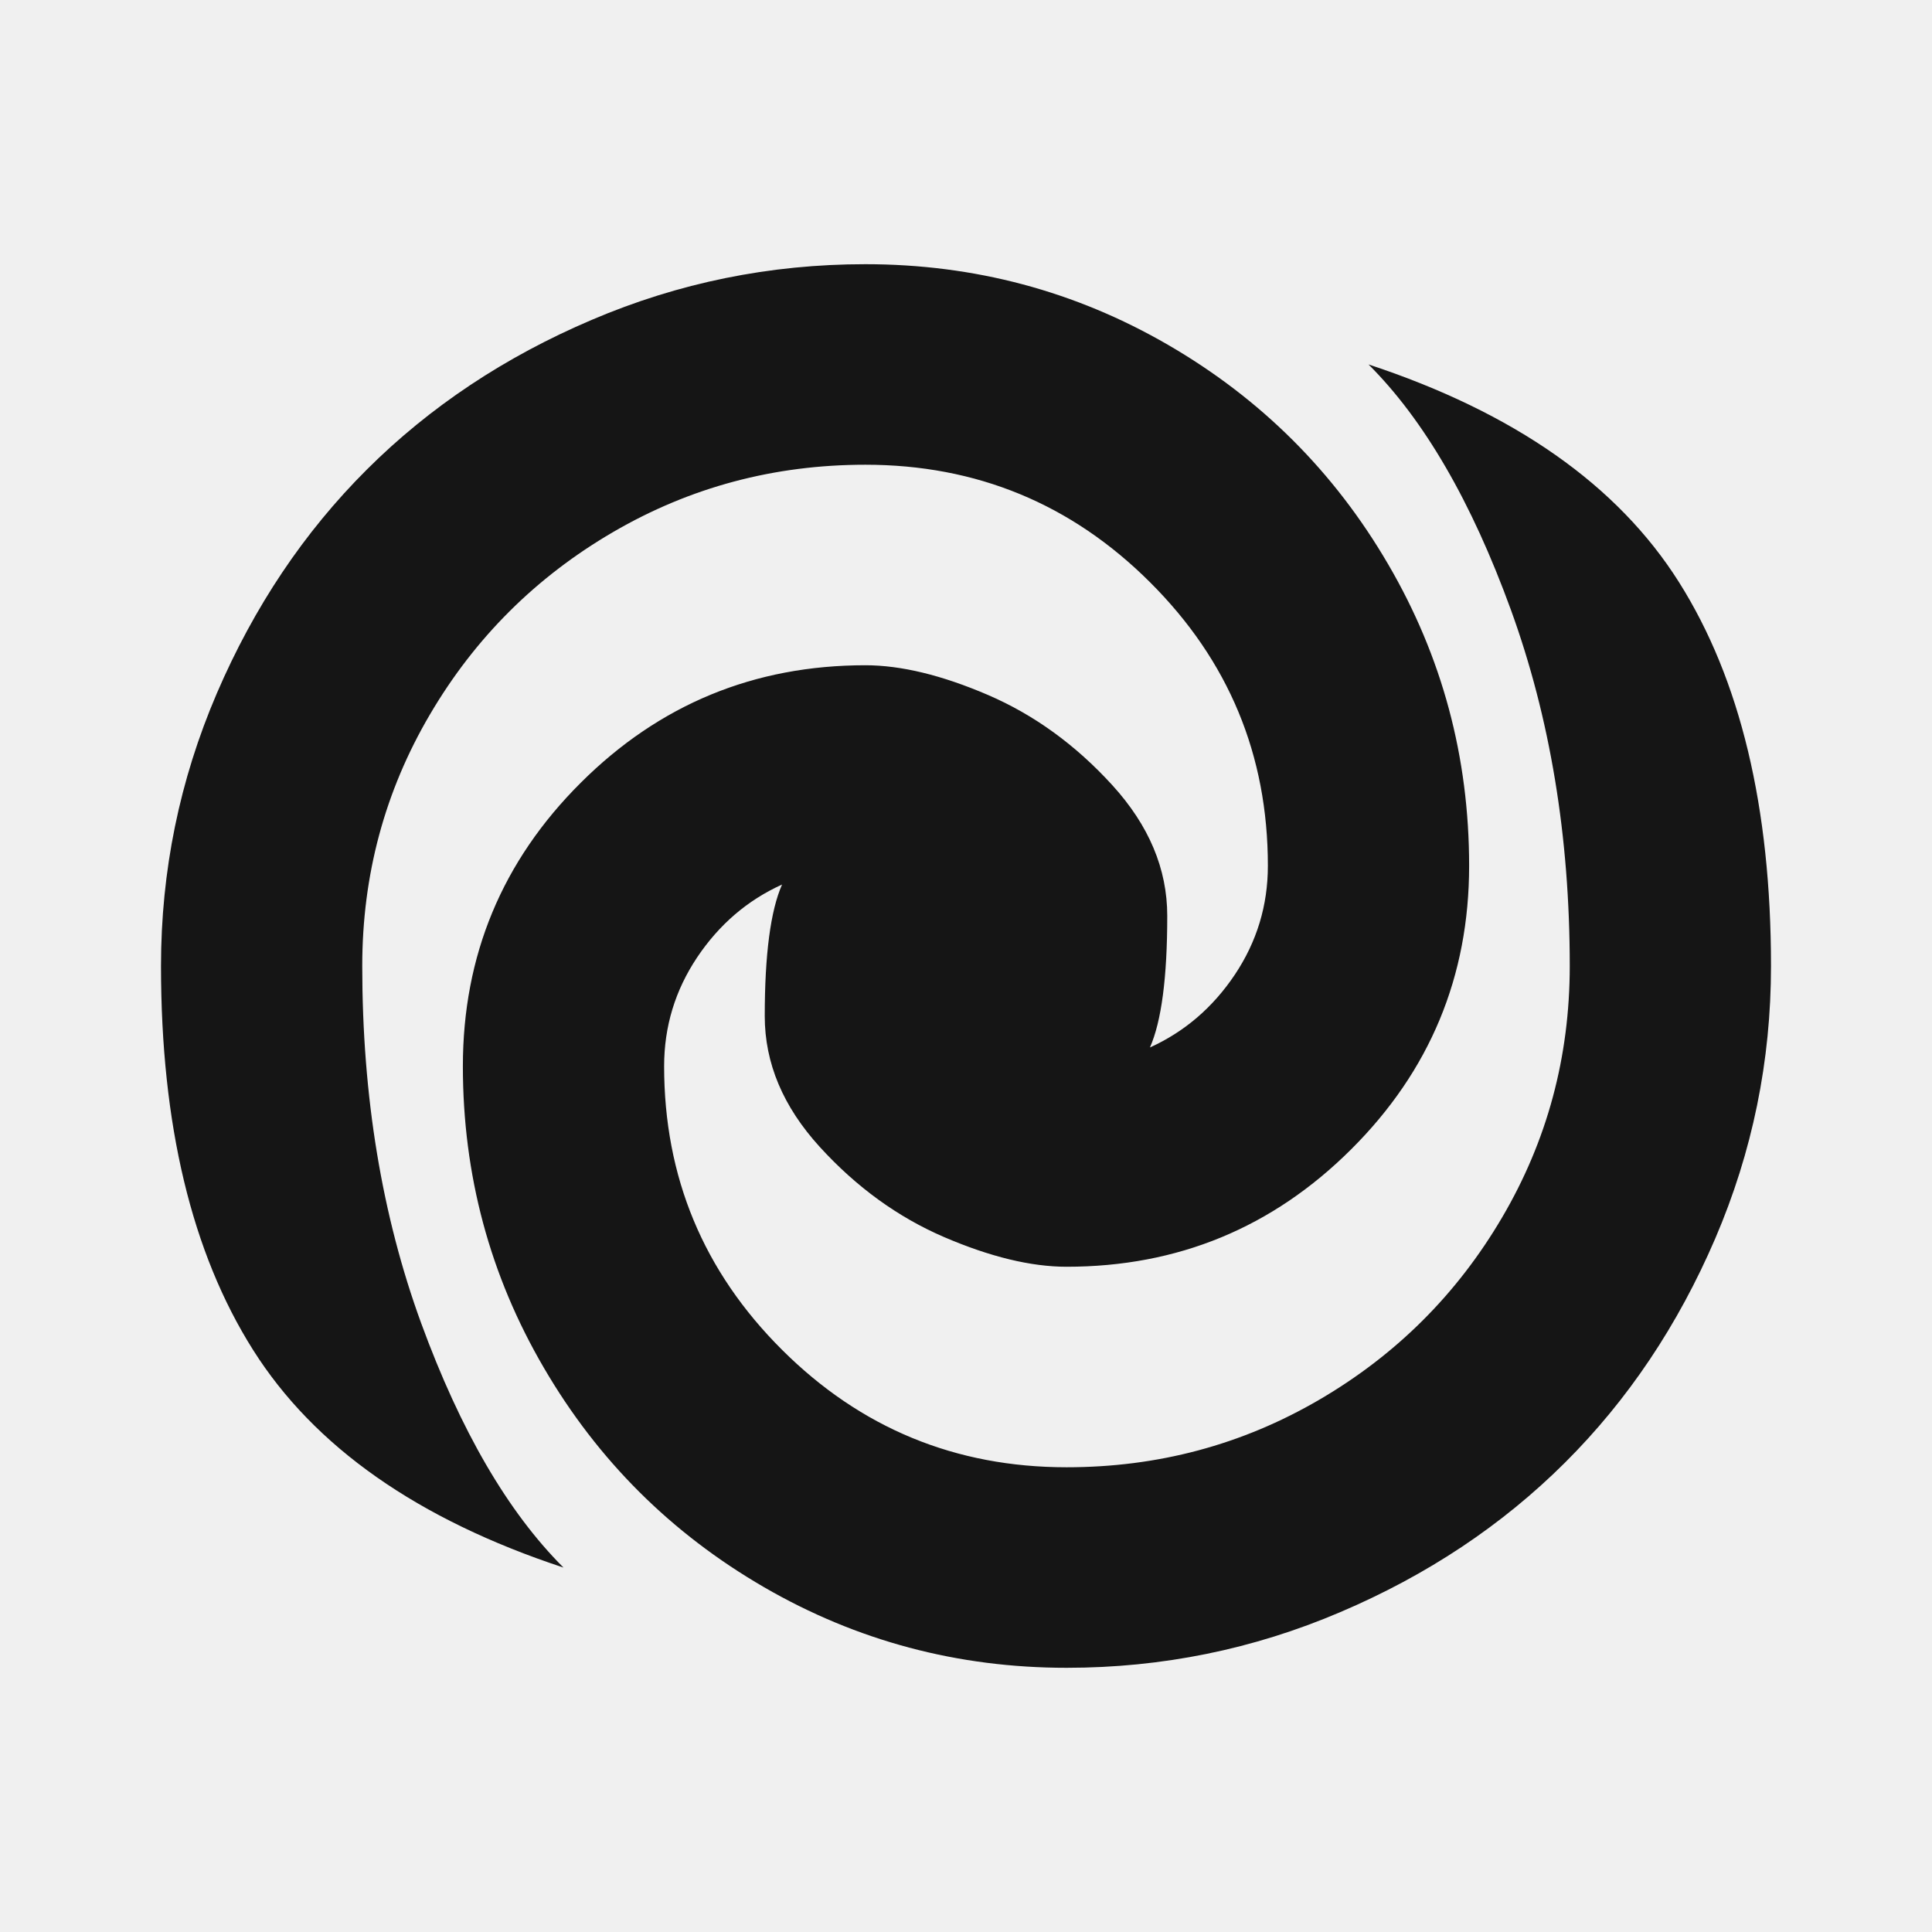
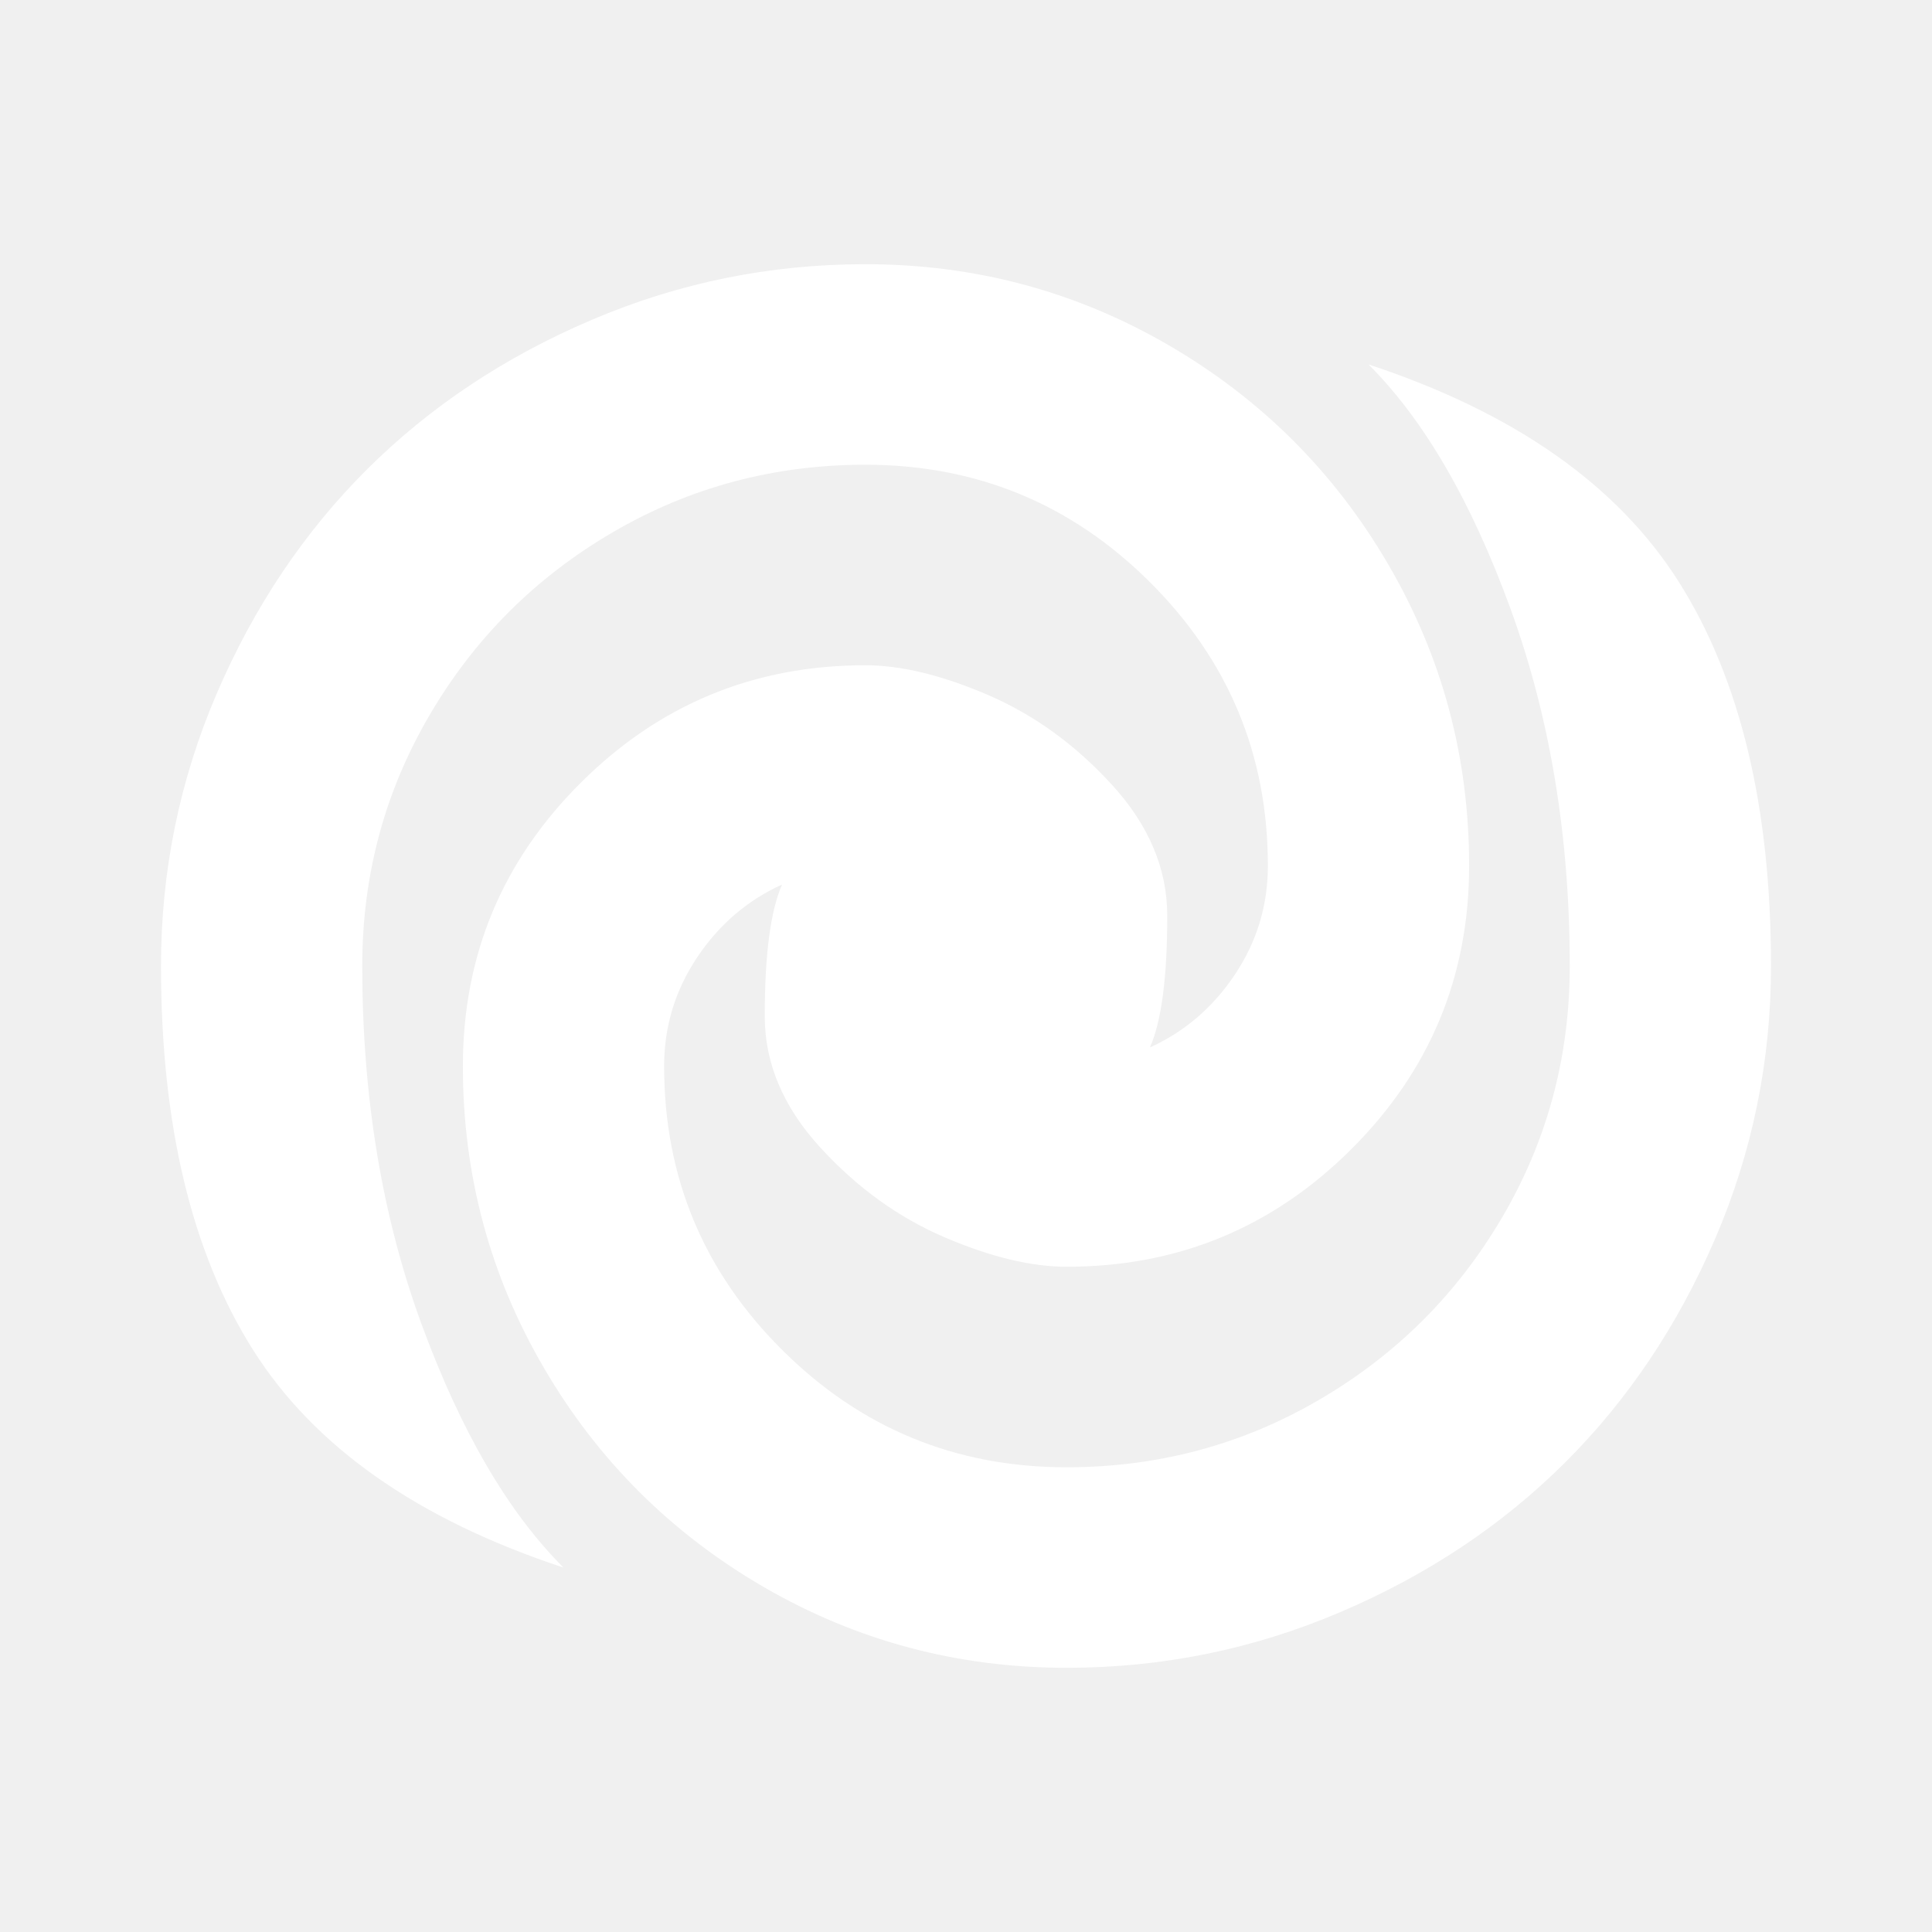
<svg xmlns="http://www.w3.org/2000/svg" width="24" height="24" viewBox="0 0 24 24" fill="none">
-   <path d="M13.25 20.718C11.896 20.718 10.643 20.384 9.49 19.716C8.338 19.048 7.426 18.14 6.756 16.991C6.085 15.843 5.75 14.595 5.75 13.245C5.75 11.87 6.238 10.696 7.215 9.723C8.191 8.75 9.37 8.264 10.75 8.264C11.193 8.264 11.7 8.387 12.273 8.633C12.846 8.88 13.361 9.253 13.816 9.752C14.272 10.252 14.5 10.793 14.5 11.377C14.5 12.143 14.428 12.688 14.285 13.012C14.715 12.817 15.066 12.516 15.34 12.107C15.613 11.698 15.75 11.248 15.75 10.755C15.75 9.379 15.262 8.205 14.285 7.232C13.309 6.259 12.13 5.773 10.75 5.773C9.617 5.773 8.572 6.052 7.615 6.61C6.658 7.168 5.9 7.923 5.34 8.877C4.78 9.83 4.5 10.871 4.5 12C4.5 13.622 4.744 15.101 5.232 16.437C5.721 17.773 6.31 18.785 7 19.473C5.19 18.876 3.904 17.974 3.143 16.768C2.381 15.561 2 13.972 2 12C2 10.819 2.231 9.691 2.693 8.614C3.156 7.537 3.777 6.61 4.559 5.831C5.34 5.053 6.271 4.433 7.352 3.973C8.432 3.512 9.565 3.282 10.75 3.282C12.104 3.282 13.357 3.616 14.51 4.284C15.662 4.952 16.574 5.86 17.244 7.009C17.915 8.157 18.25 9.405 18.25 10.755C18.25 12.13 17.762 13.304 16.785 14.277C15.809 15.25 14.63 15.736 13.25 15.736C12.807 15.736 12.3 15.613 11.727 15.367C11.154 15.12 10.639 14.747 10.184 14.248C9.728 13.748 9.5 13.207 9.5 12.623C9.5 11.857 9.572 11.312 9.715 10.988C9.285 11.183 8.934 11.484 8.66 11.893C8.387 12.302 8.25 12.752 8.25 13.245C8.25 14.621 8.738 15.795 9.715 16.768C10.691 17.741 11.87 18.227 13.25 18.227C14.383 18.227 15.428 17.948 16.385 17.39C17.342 16.832 18.1 16.077 18.66 15.123C19.22 14.17 19.5 13.129 19.5 12C19.5 10.391 19.256 8.916 18.768 7.573C18.279 6.23 17.69 5.215 17 4.527C18.81 5.124 20.096 6.026 20.857 7.232C21.619 8.439 22 10.028 22 12C22 13.181 21.769 14.309 21.307 15.386C20.844 16.463 20.223 17.39 19.441 18.169C18.66 18.947 17.729 19.567 16.648 20.027C15.568 20.488 14.435 20.718 13.25 20.718Z" fill="#151515" />
+   <path d="M13.25 20.718C11.896 20.718 10.643 20.384 9.49 19.716C8.338 19.048 7.426 18.14 6.756 16.991C6.085 15.843 5.75 14.595 5.75 13.245C5.75 11.87 6.238 10.696 7.215 9.723C8.191 8.75 9.37 8.264 10.75 8.264C11.193 8.264 11.7 8.387 12.273 8.633C12.846 8.88 13.361 9.253 13.816 9.752C14.272 10.252 14.5 10.793 14.5 11.377C14.5 12.143 14.428 12.688 14.285 13.012C14.715 12.817 15.066 12.516 15.34 12.107C15.613 11.698 15.75 11.248 15.75 10.755C15.75 9.379 15.262 8.205 14.285 7.232C13.309 6.259 12.13 5.773 10.75 5.773C9.617 5.773 8.572 6.052 7.615 6.61C6.658 7.168 5.9 7.923 5.34 8.877C4.78 9.83 4.5 10.871 4.5 12C4.5 13.622 4.744 15.101 5.232 16.437C5.721 17.773 6.31 18.785 7 19.473C5.19 18.876 3.904 17.974 3.143 16.768C2.381 15.561 2 13.972 2 12C2 10.819 2.231 9.691 2.693 8.614C3.156 7.537 3.777 6.61 4.559 5.831C5.34 5.053 6.271 4.433 7.352 3.973C8.432 3.512 9.565 3.282 10.75 3.282C12.104 3.282 13.357 3.616 14.51 4.284C15.662 4.952 16.574 5.86 17.244 7.009C17.915 8.157 18.25 9.405 18.25 10.755C18.25 12.13 17.762 13.304 16.785 14.277C15.809 15.25 14.63 15.736 13.25 15.736C12.807 15.736 12.3 15.613 11.727 15.367C11.154 15.12 10.639 14.747 10.184 14.248C9.728 13.748 9.5 13.207 9.5 12.623C9.5 11.857 9.572 11.312 9.715 10.988C9.285 11.183 8.934 11.484 8.66 11.893C8.387 12.302 8.25 12.752 8.25 13.245C8.25 14.621 8.738 15.795 9.715 16.768C10.691 17.741 11.87 18.227 13.25 18.227C14.383 18.227 15.428 17.948 16.385 17.39C17.342 16.832 18.1 16.077 18.66 15.123C19.22 14.17 19.5 13.129 19.5 12C19.5 10.391 19.256 8.916 18.768 7.573C18.279 6.23 17.69 5.215 17 4.527C18.81 5.124 20.096 6.026 20.857 7.232C21.619 8.439 22 10.028 22 12C22 13.181 21.769 14.309 21.307 15.386C20.844 16.463 20.223 17.39 19.441 18.169C18.66 18.947 17.729 19.567 16.648 20.027C15.568 20.488 14.435 20.718 13.25 20.718Z" fill="#fff" />
</svg>
